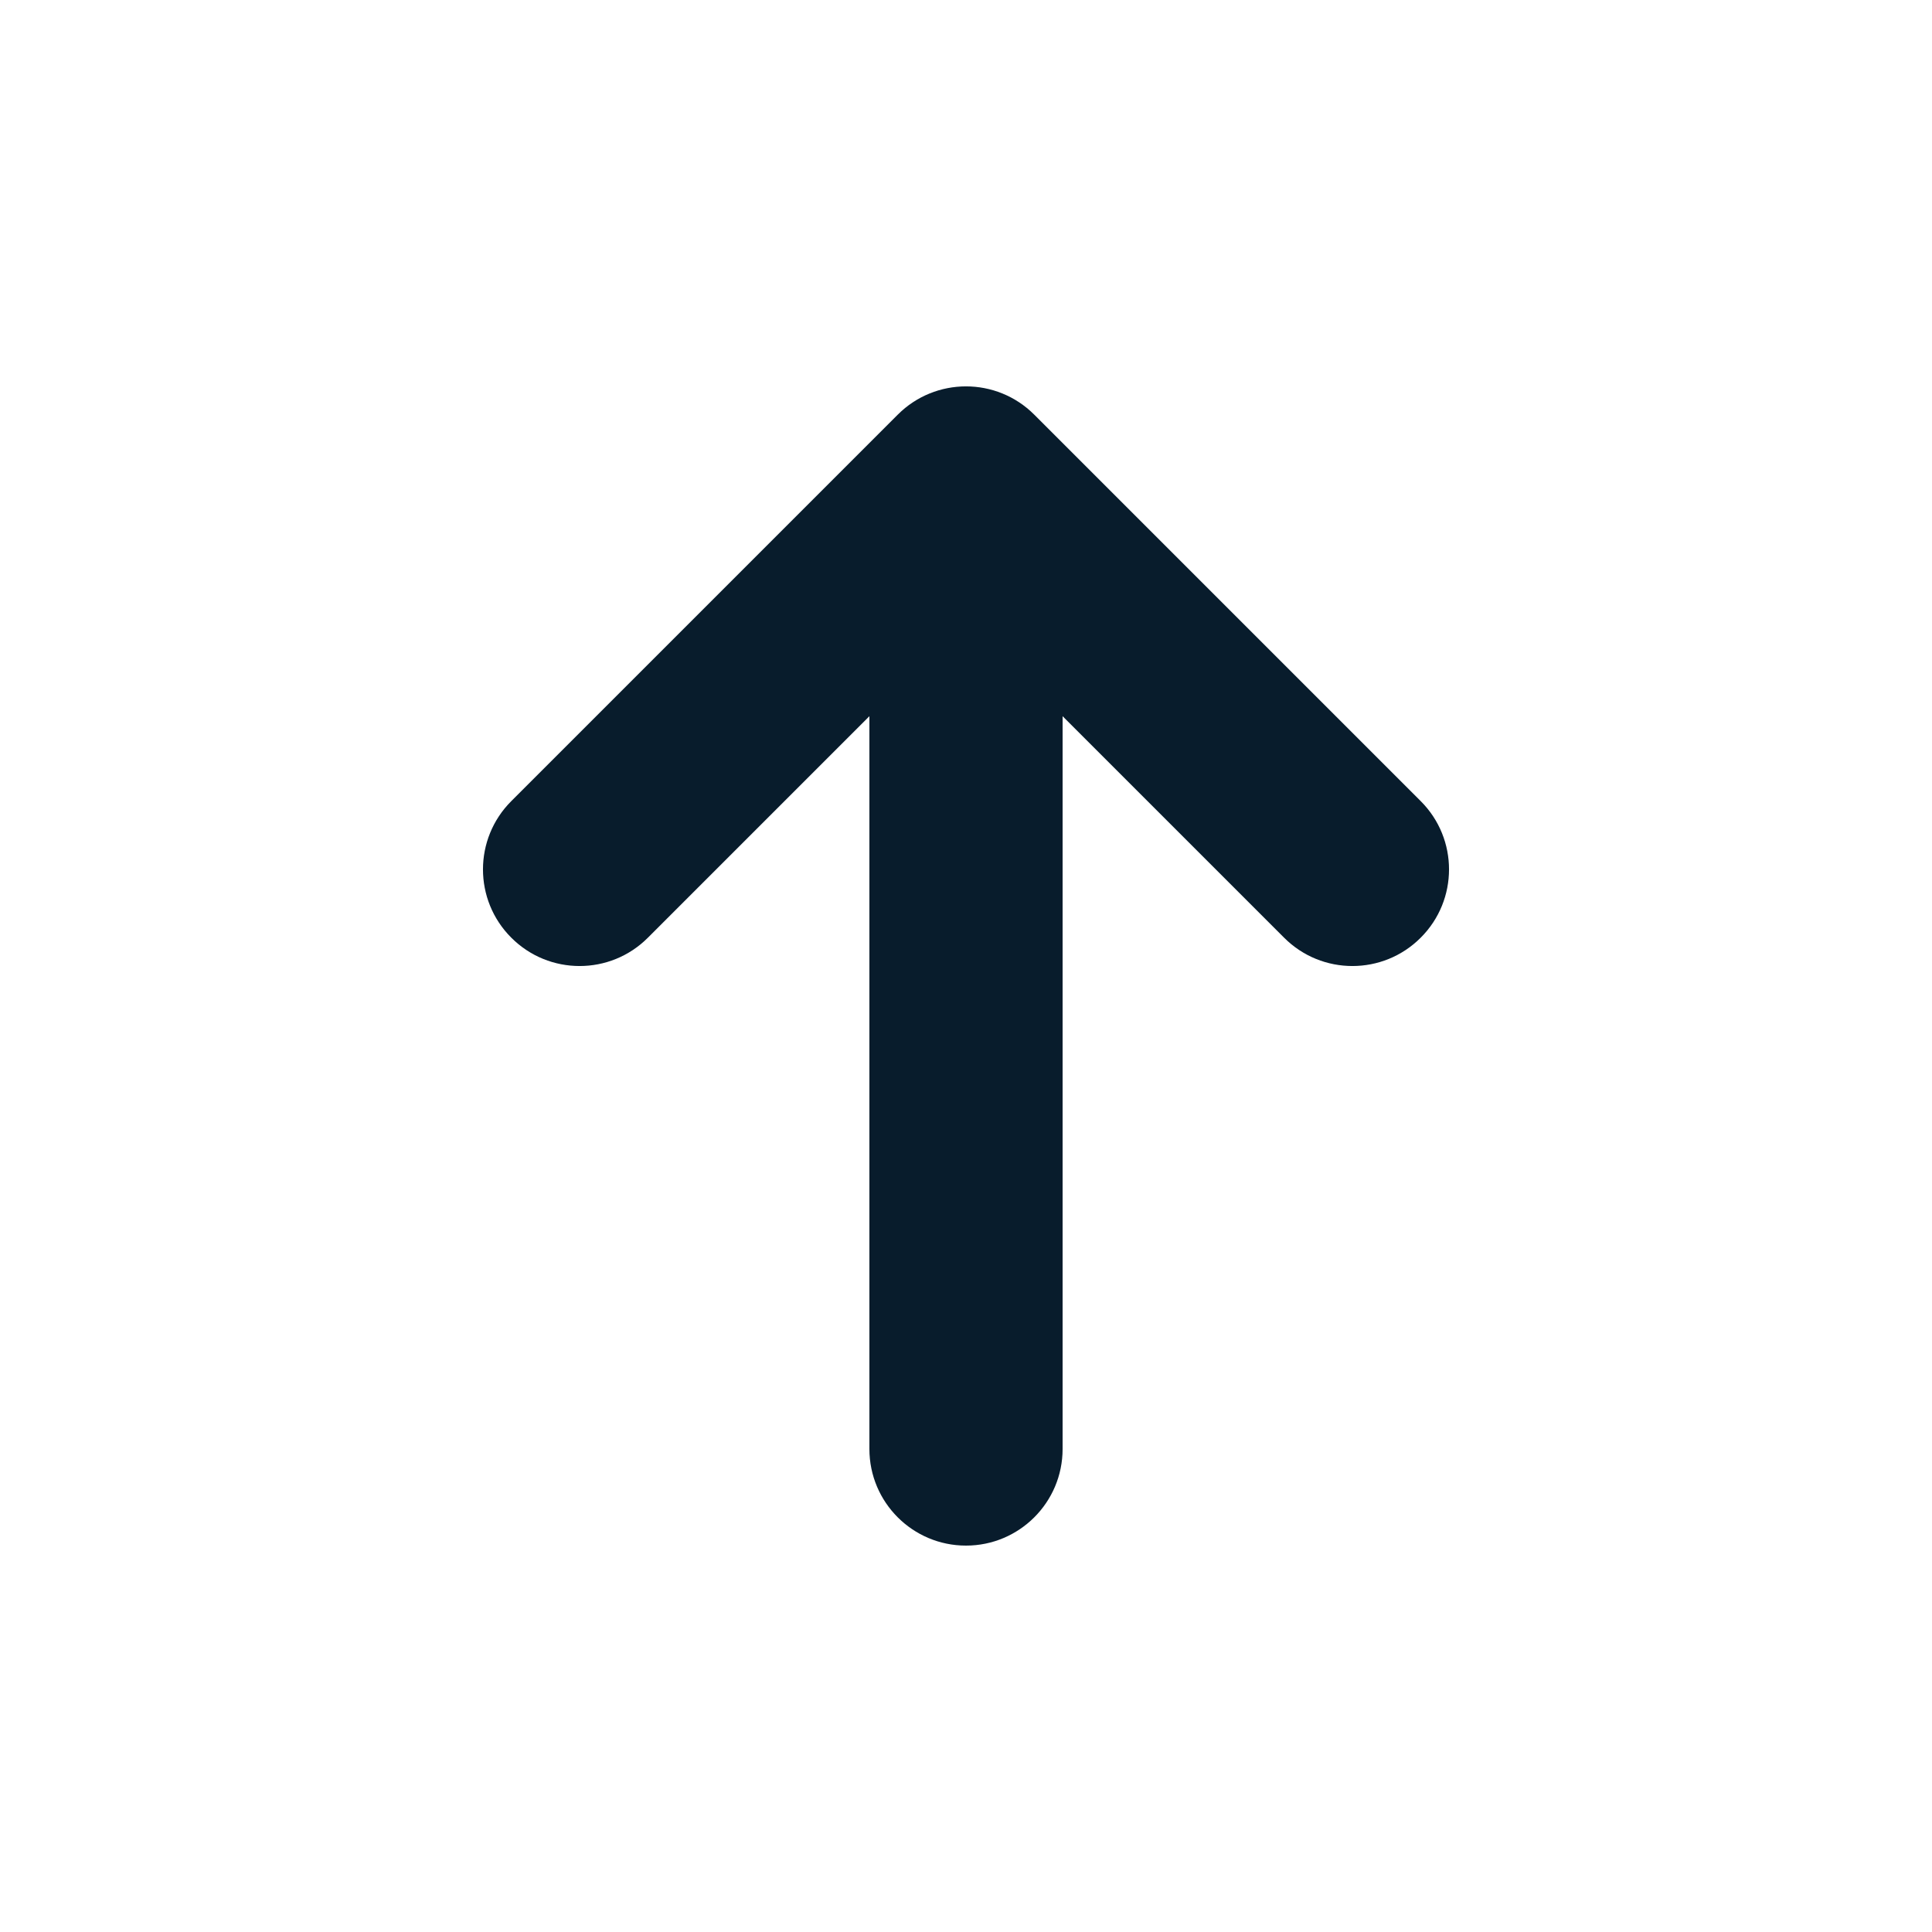
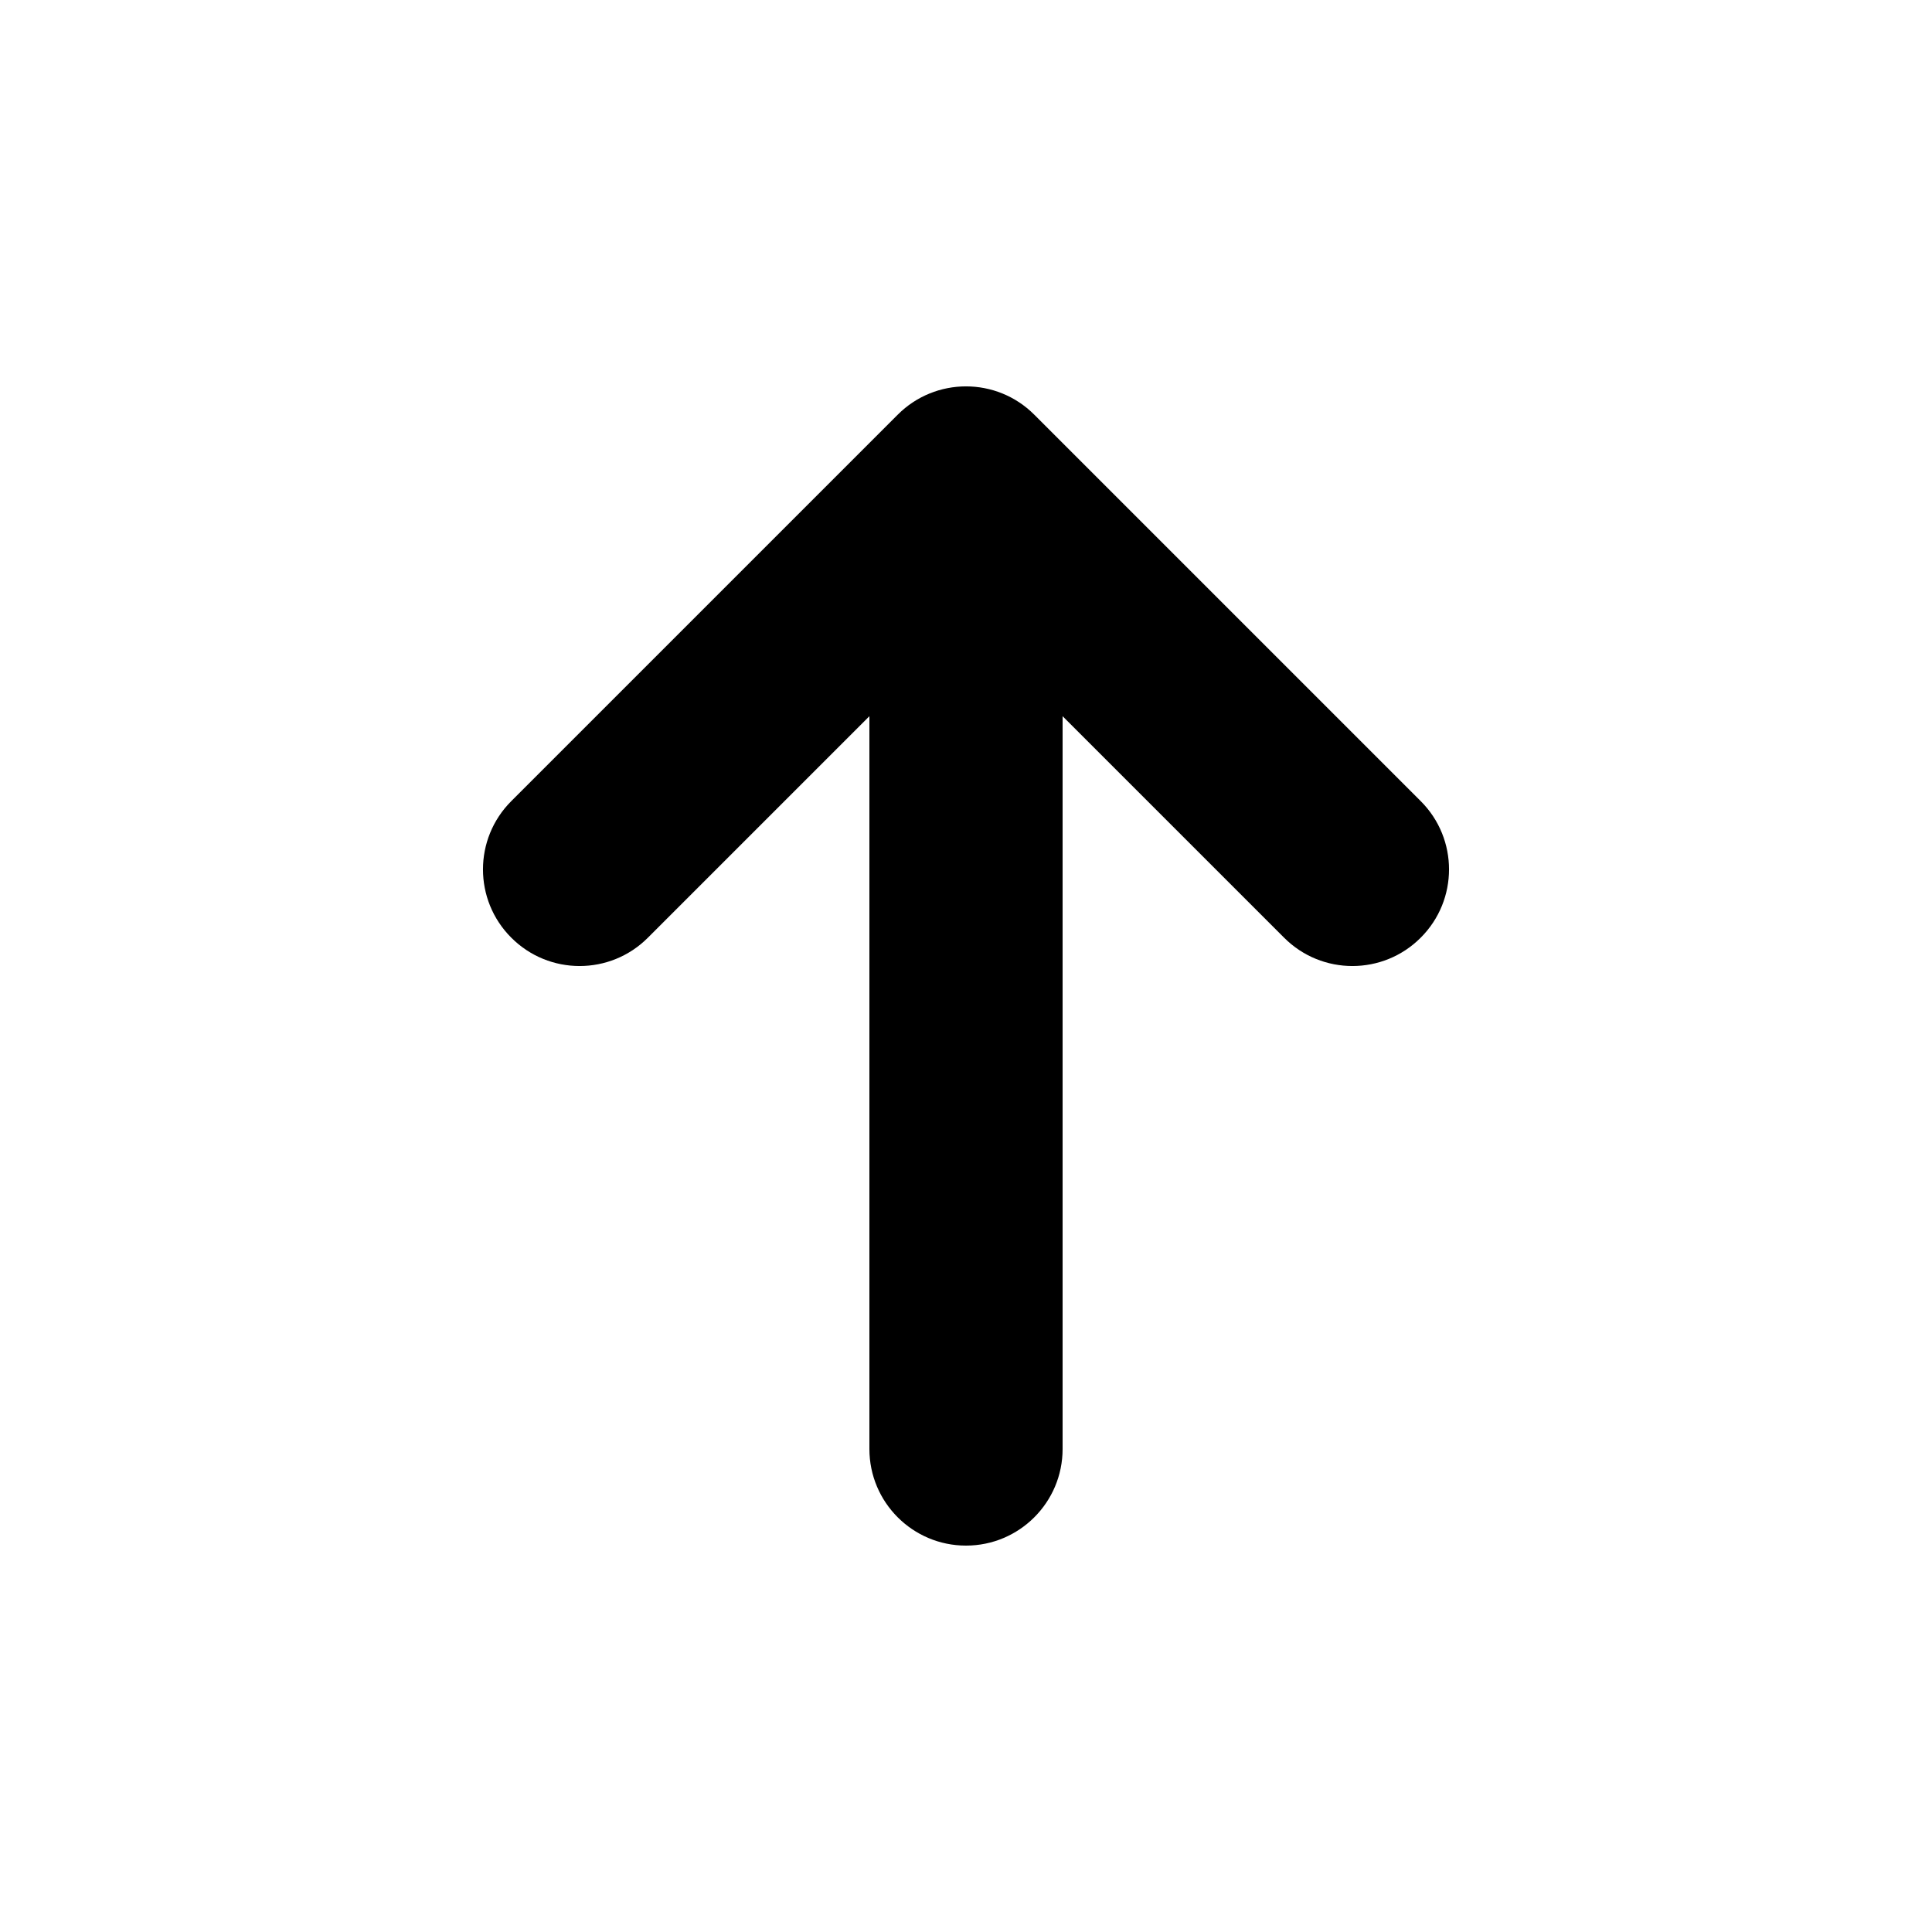
<svg xmlns="http://www.w3.org/2000/svg" width="20" height="20" viewBox="0 0 20 20" fill="none">
-   <path fill-rule="evenodd" clip-rule="evenodd" d="M5.293 9.707C4.902 9.317 4.902 8.683 5.293 8.293L9.293 4.293C9.683 3.902 10.317 3.902 10.707 4.293L14.707 8.293C15.098 8.683 15.098 9.317 14.707 9.707C14.317 10.098 13.683 10.098 13.293 9.707L11 7.414L11 15C11 15.552 10.552 16 10 16C9.448 16 9 15.552 9 15L9 7.414L6.707 9.707C6.317 10.098 5.683 10.098 5.293 9.707Z" fill="#081C2C" />
+   <path fill-rule="evenodd" clip-rule="evenodd" d="M5.293 9.707C4.902 9.317 4.902 8.683 5.293 8.293L9.293 4.293C9.683 3.902 10.317 3.902 10.707 4.293L14.707 8.293C15.098 8.683 15.098 9.317 14.707 9.707C14.317 10.098 13.683 10.098 13.293 9.707L11 7.414L11 15C11 15.552 10.552 16 10 16C9.448 16 9 15.552 9 15L9 7.414L6.707 9.707C6.317 10.098 5.683 10.098 5.293 9.707Z" fill="currentColor" />
</svg>
